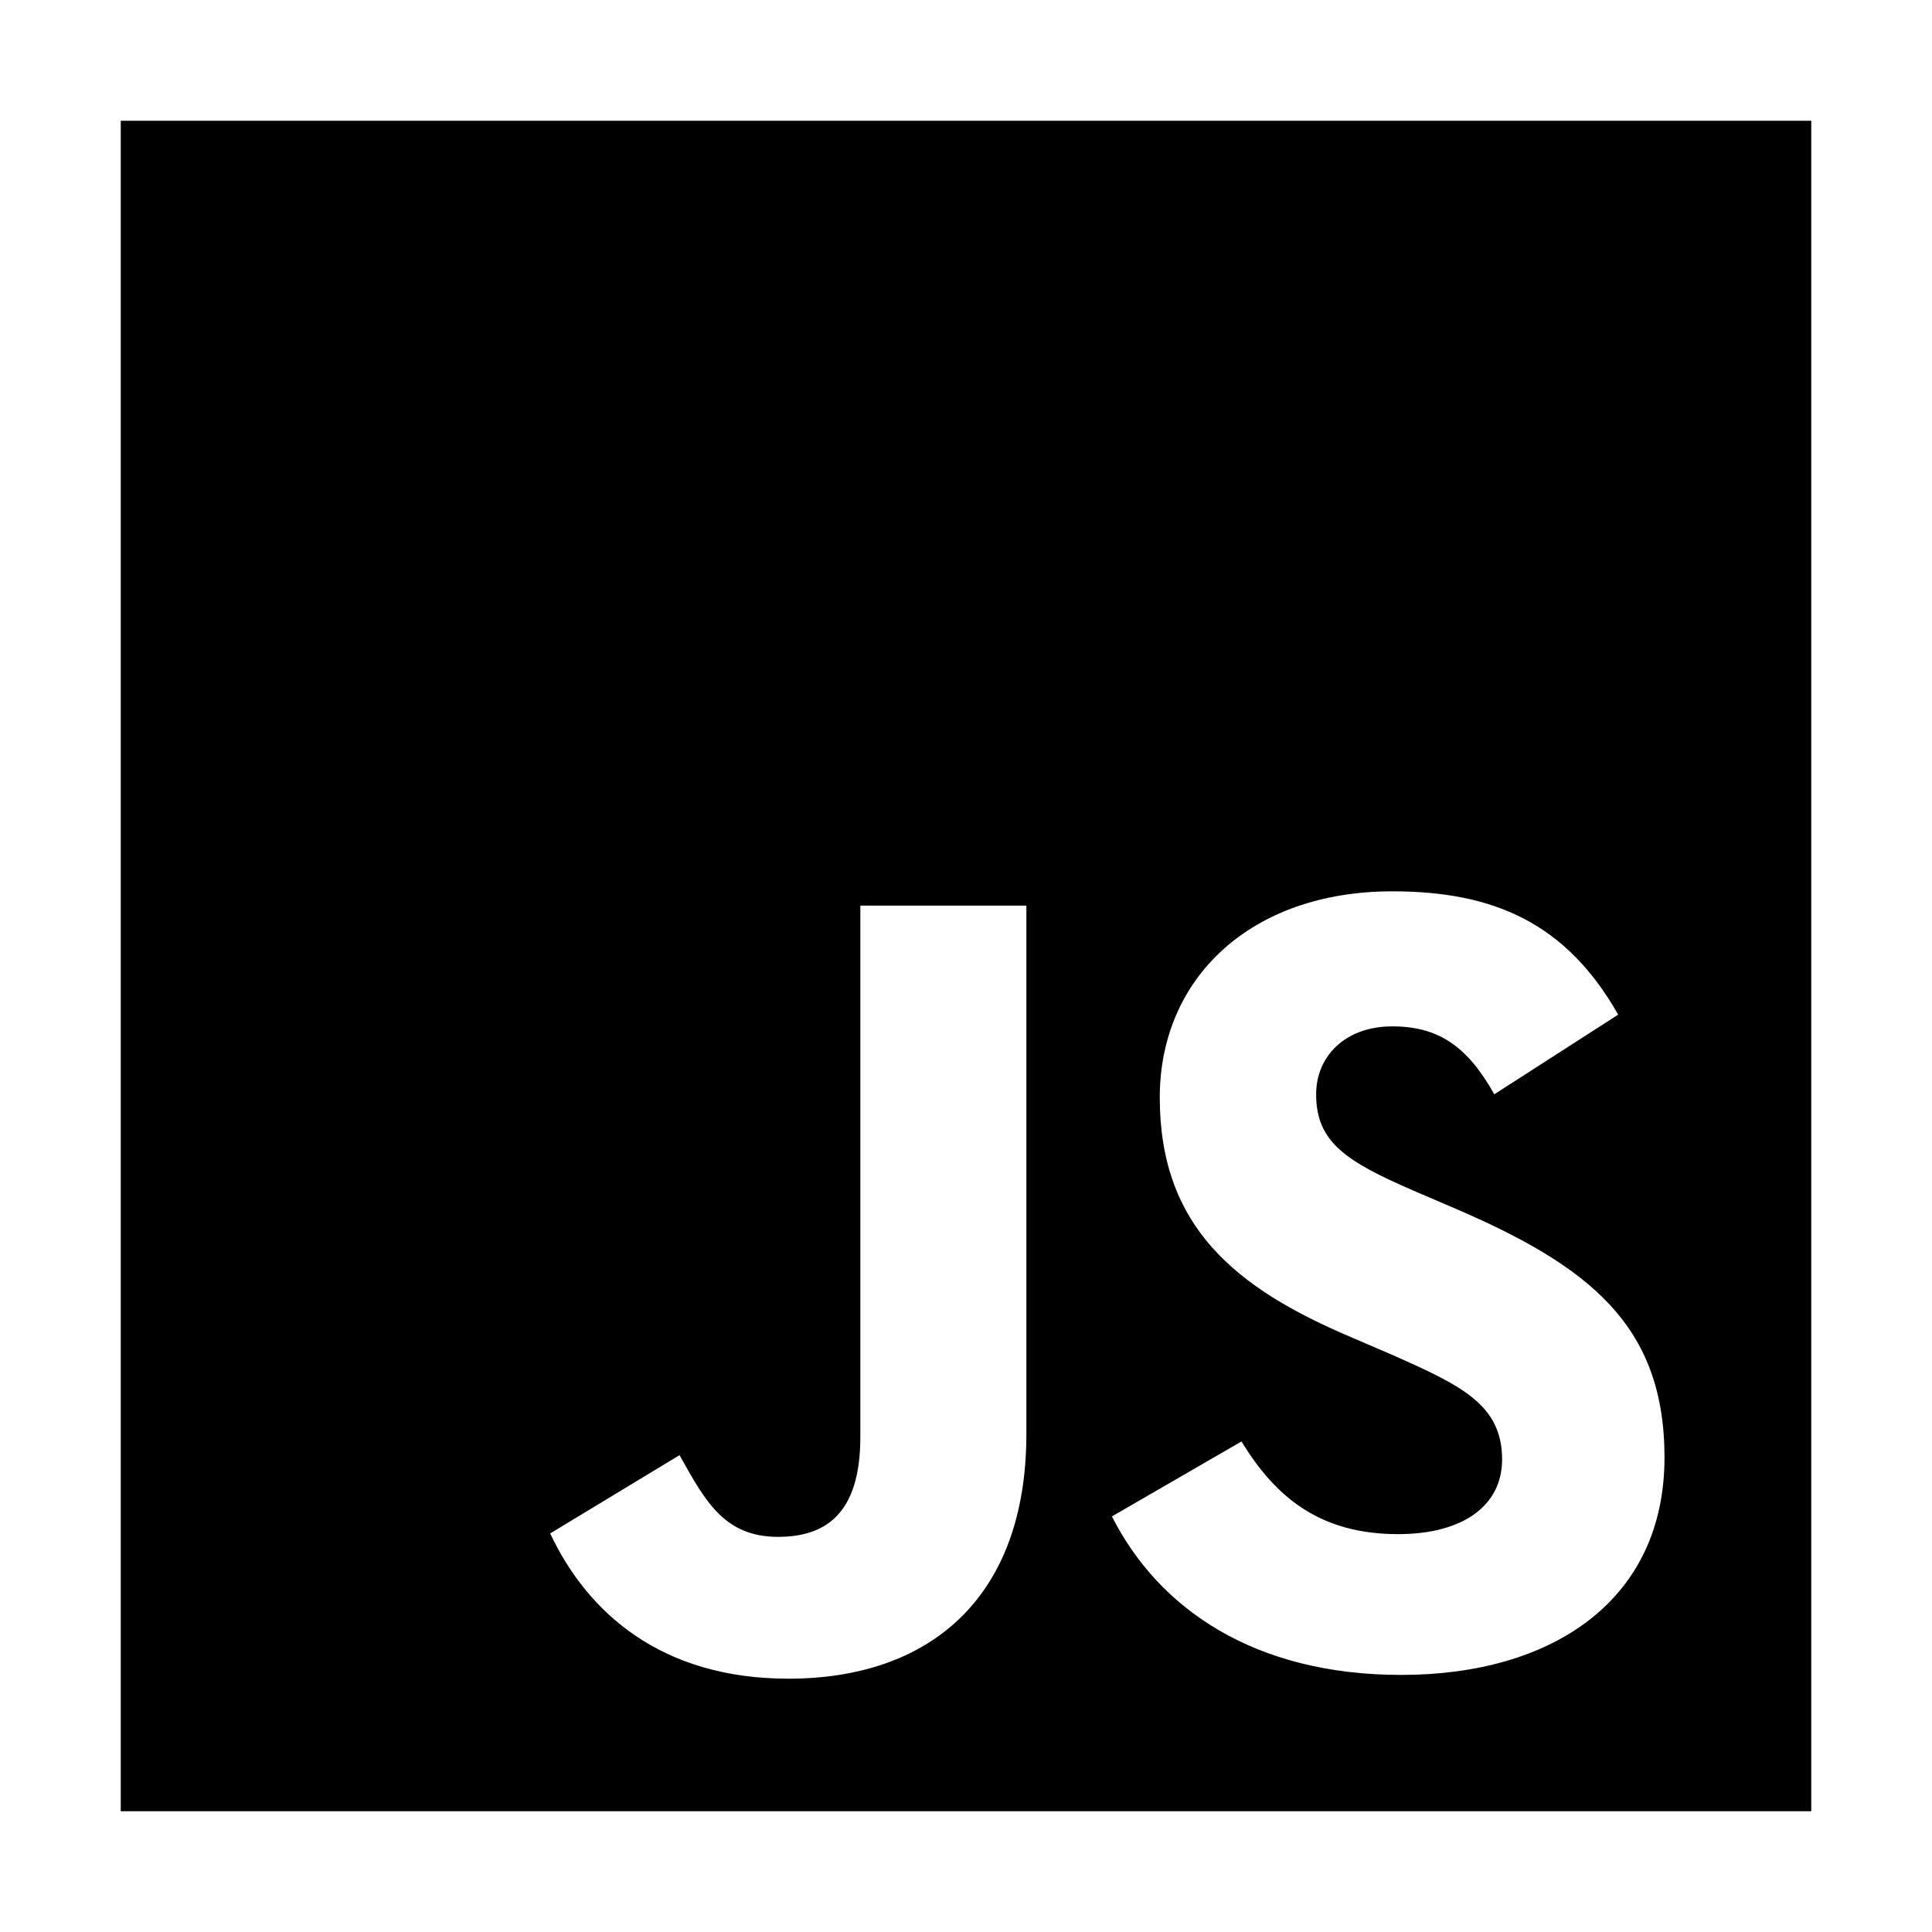
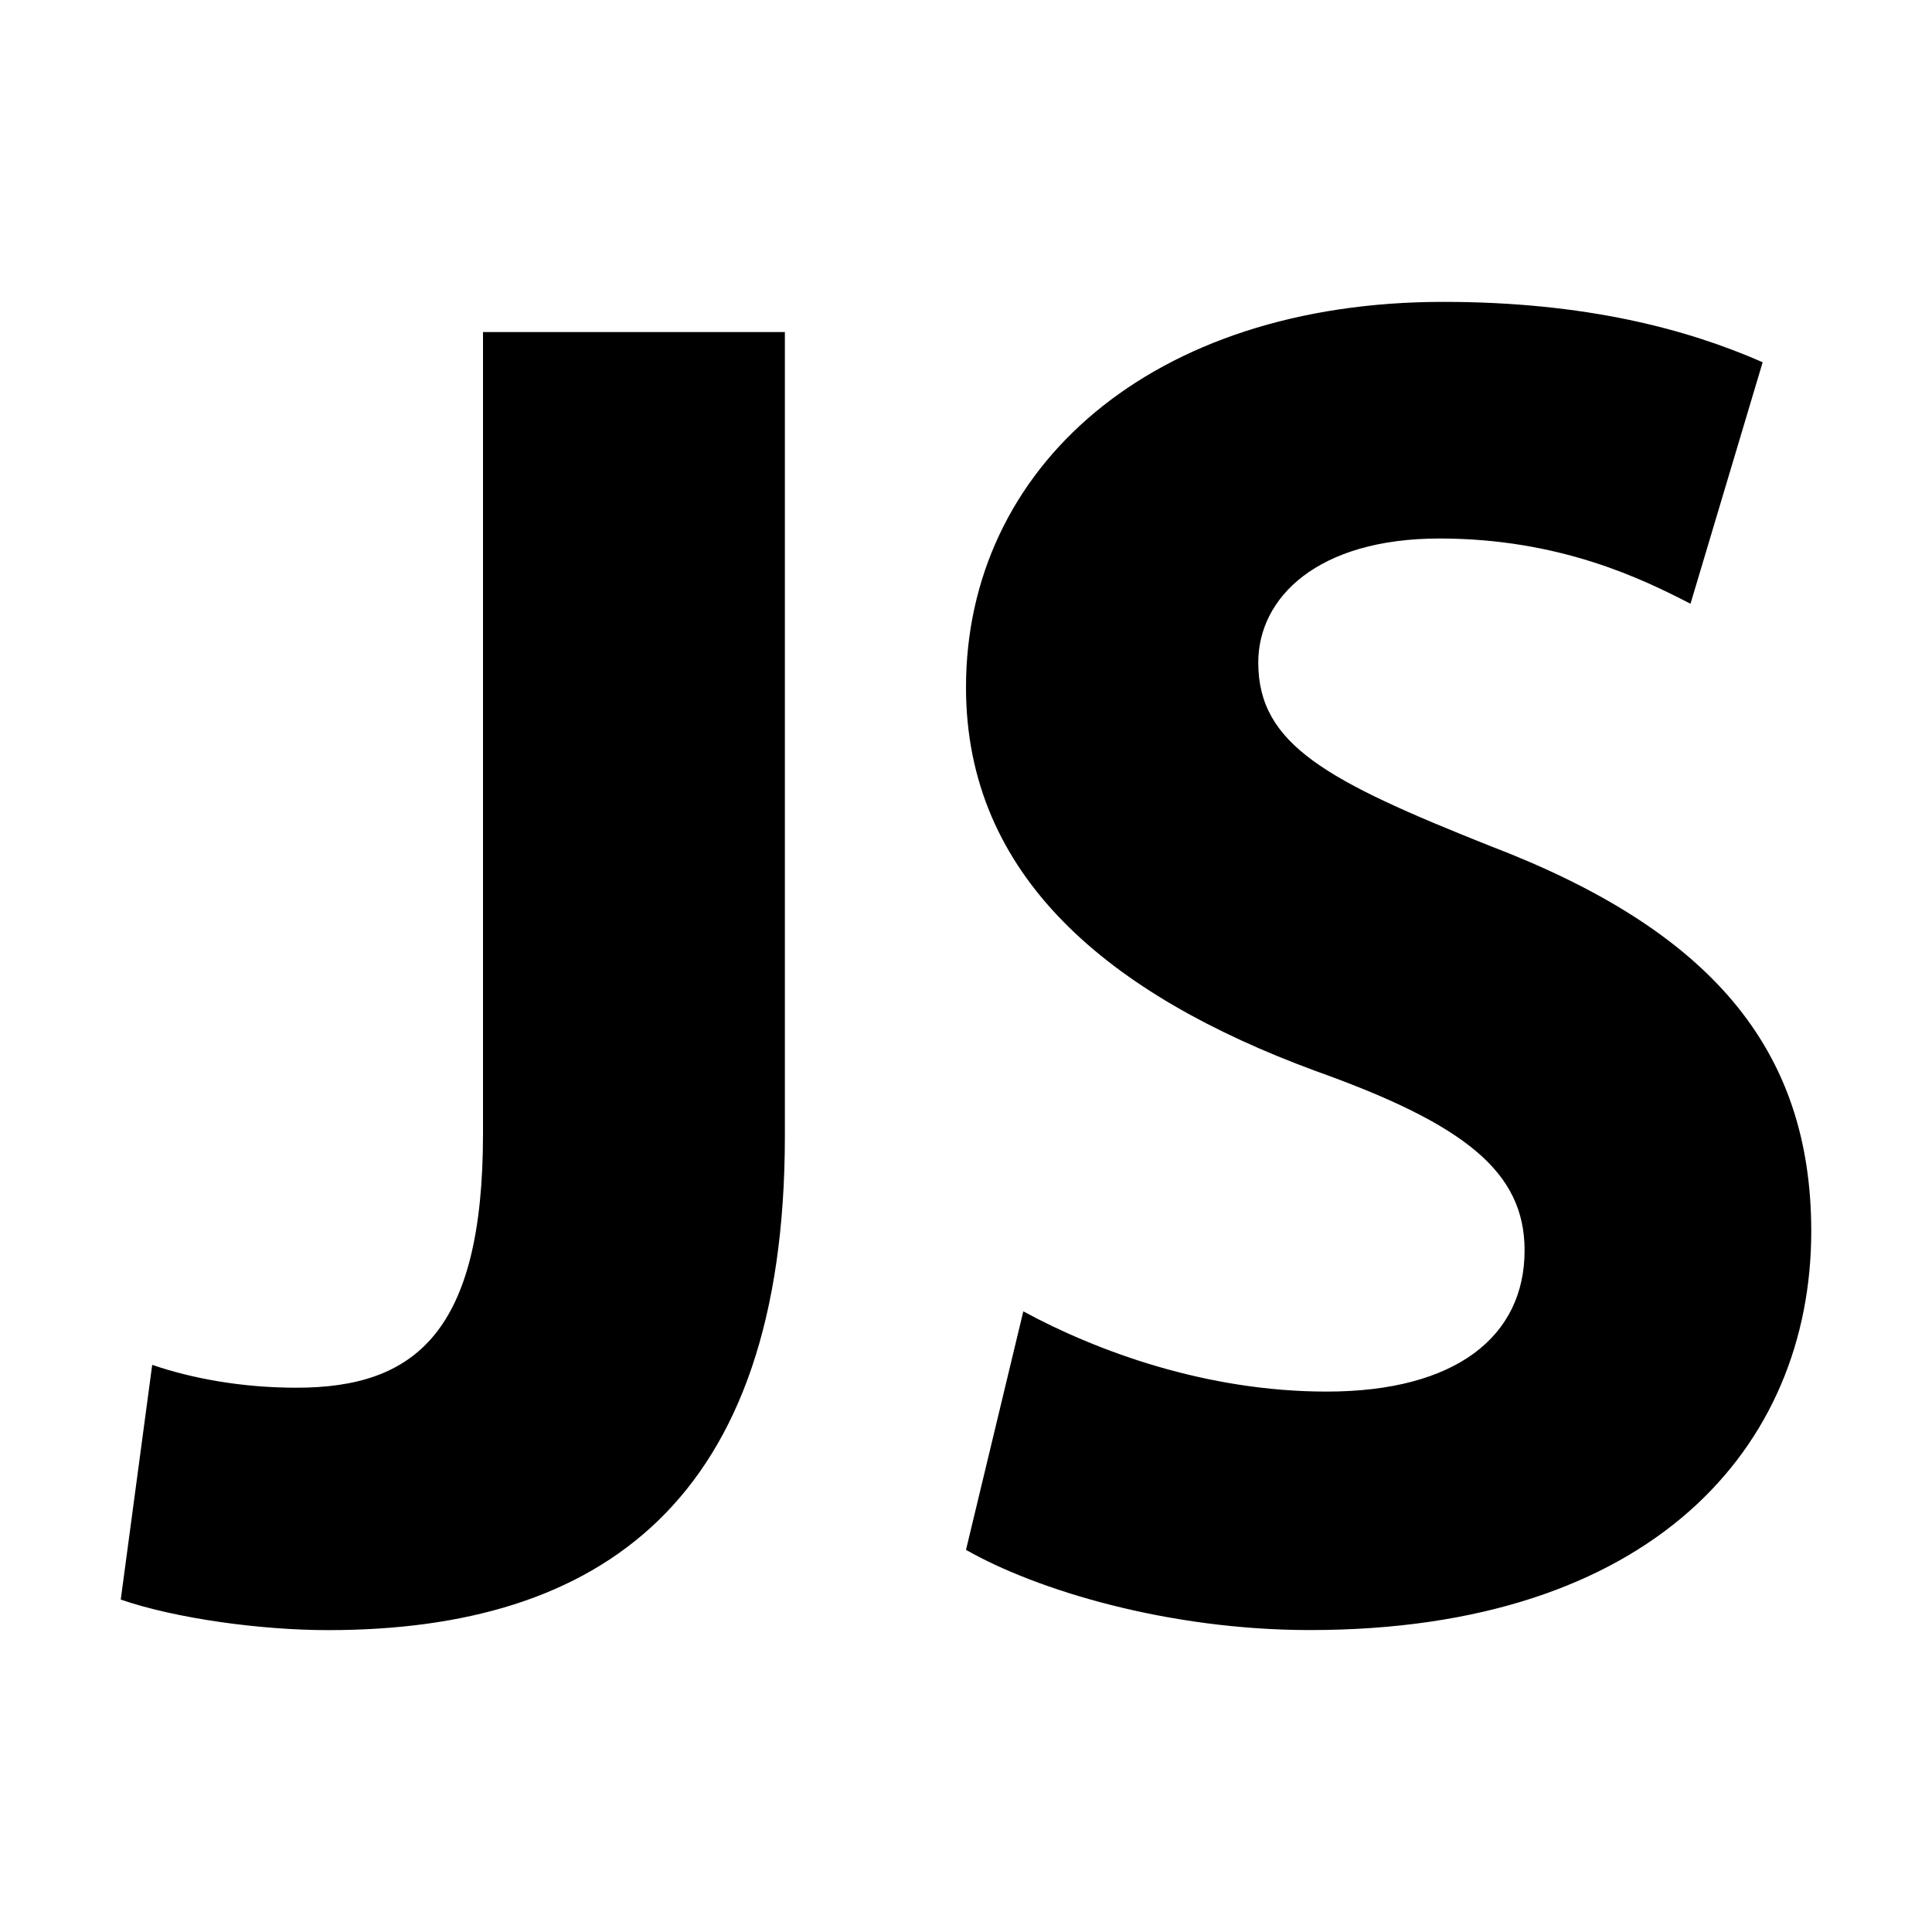
- <svg xmlns="http://www.w3.org/2000/svg" width="512" height="512" viewBox="0 0 512 512">
-   <path d="M32,32V480H480V32ZM272,380c0,43.61-25.76,64.87-63.05,64.87-33.68,0-53.23-17.44-63.15-38.49h0l34.28-20.75c6.61,11.73,11.63,21.65,26.06,21.65,12,0,21.86-5.41,21.86-26.46V240h44Zm99.35,63.87c-39.09,0-64.35-17.64-76.68-42h0L329,382c9,14.74,20.75,24.56,41.5,24.56,17.44,0,27.57-7.72,27.57-19.75,0-14.43-10.43-19.54-29.68-28l-10.52-4.52c-30.38-12.92-50.52-29.16-50.52-63.45,0-31.57,24.05-54.63,61.64-54.63,26.77,0,46,8.32,59.85,32.68L396,290c-7.22-12.93-15-18-27.06-18-12.33,0-20.15,7.82-20.15,18,0,12.63,7.82,17.74,25.86,25.56l10.52,4.51c35.79,15.34,55.94,31,55.94,66.16C441.12,424.13,411.35,443.87,371.35,443.87Z" />
+ <svg xmlns="http://www.w3.org/2000/svg" viewBox="0 0 512 512">
+   <path d="M208 88.001h-80v212.498c0 52.58-18.032 67.261-49.412 67.261-14.705 0-27.948-2.521-38.25-6.063L32 423.904C46.7 428.966 69.259 432 86.907 432 158.955 432 208 398.129 208 301.02V88.001zM382.463 80C305.02 80 256 123.998 256 182.154c0 50.083 37.751 81.44 92.641 101.665 39.7 14.158 55.392 26.808 55.392 47.539 0 22.756-18.139 37.425-52.448 37.425-31.863 0-60.789-10.64-80.394-21.255v-.021L256 410.727c18.639 10.638 53.441 21.255 91.167 21.255C437.854 431.98 480 383.43 480 326.284c0-48.55-26.958-79.9-85.278-102.163-43.139-17.191-61.27-26.795-61.27-48.542 0-17.2 15.688-32.869 48.043-32.869 31.846 0 53.744 10.707 66.505 17.291l19.125-64C447.125 87.22 420.188 80 382.463 80z" />
</svg>
